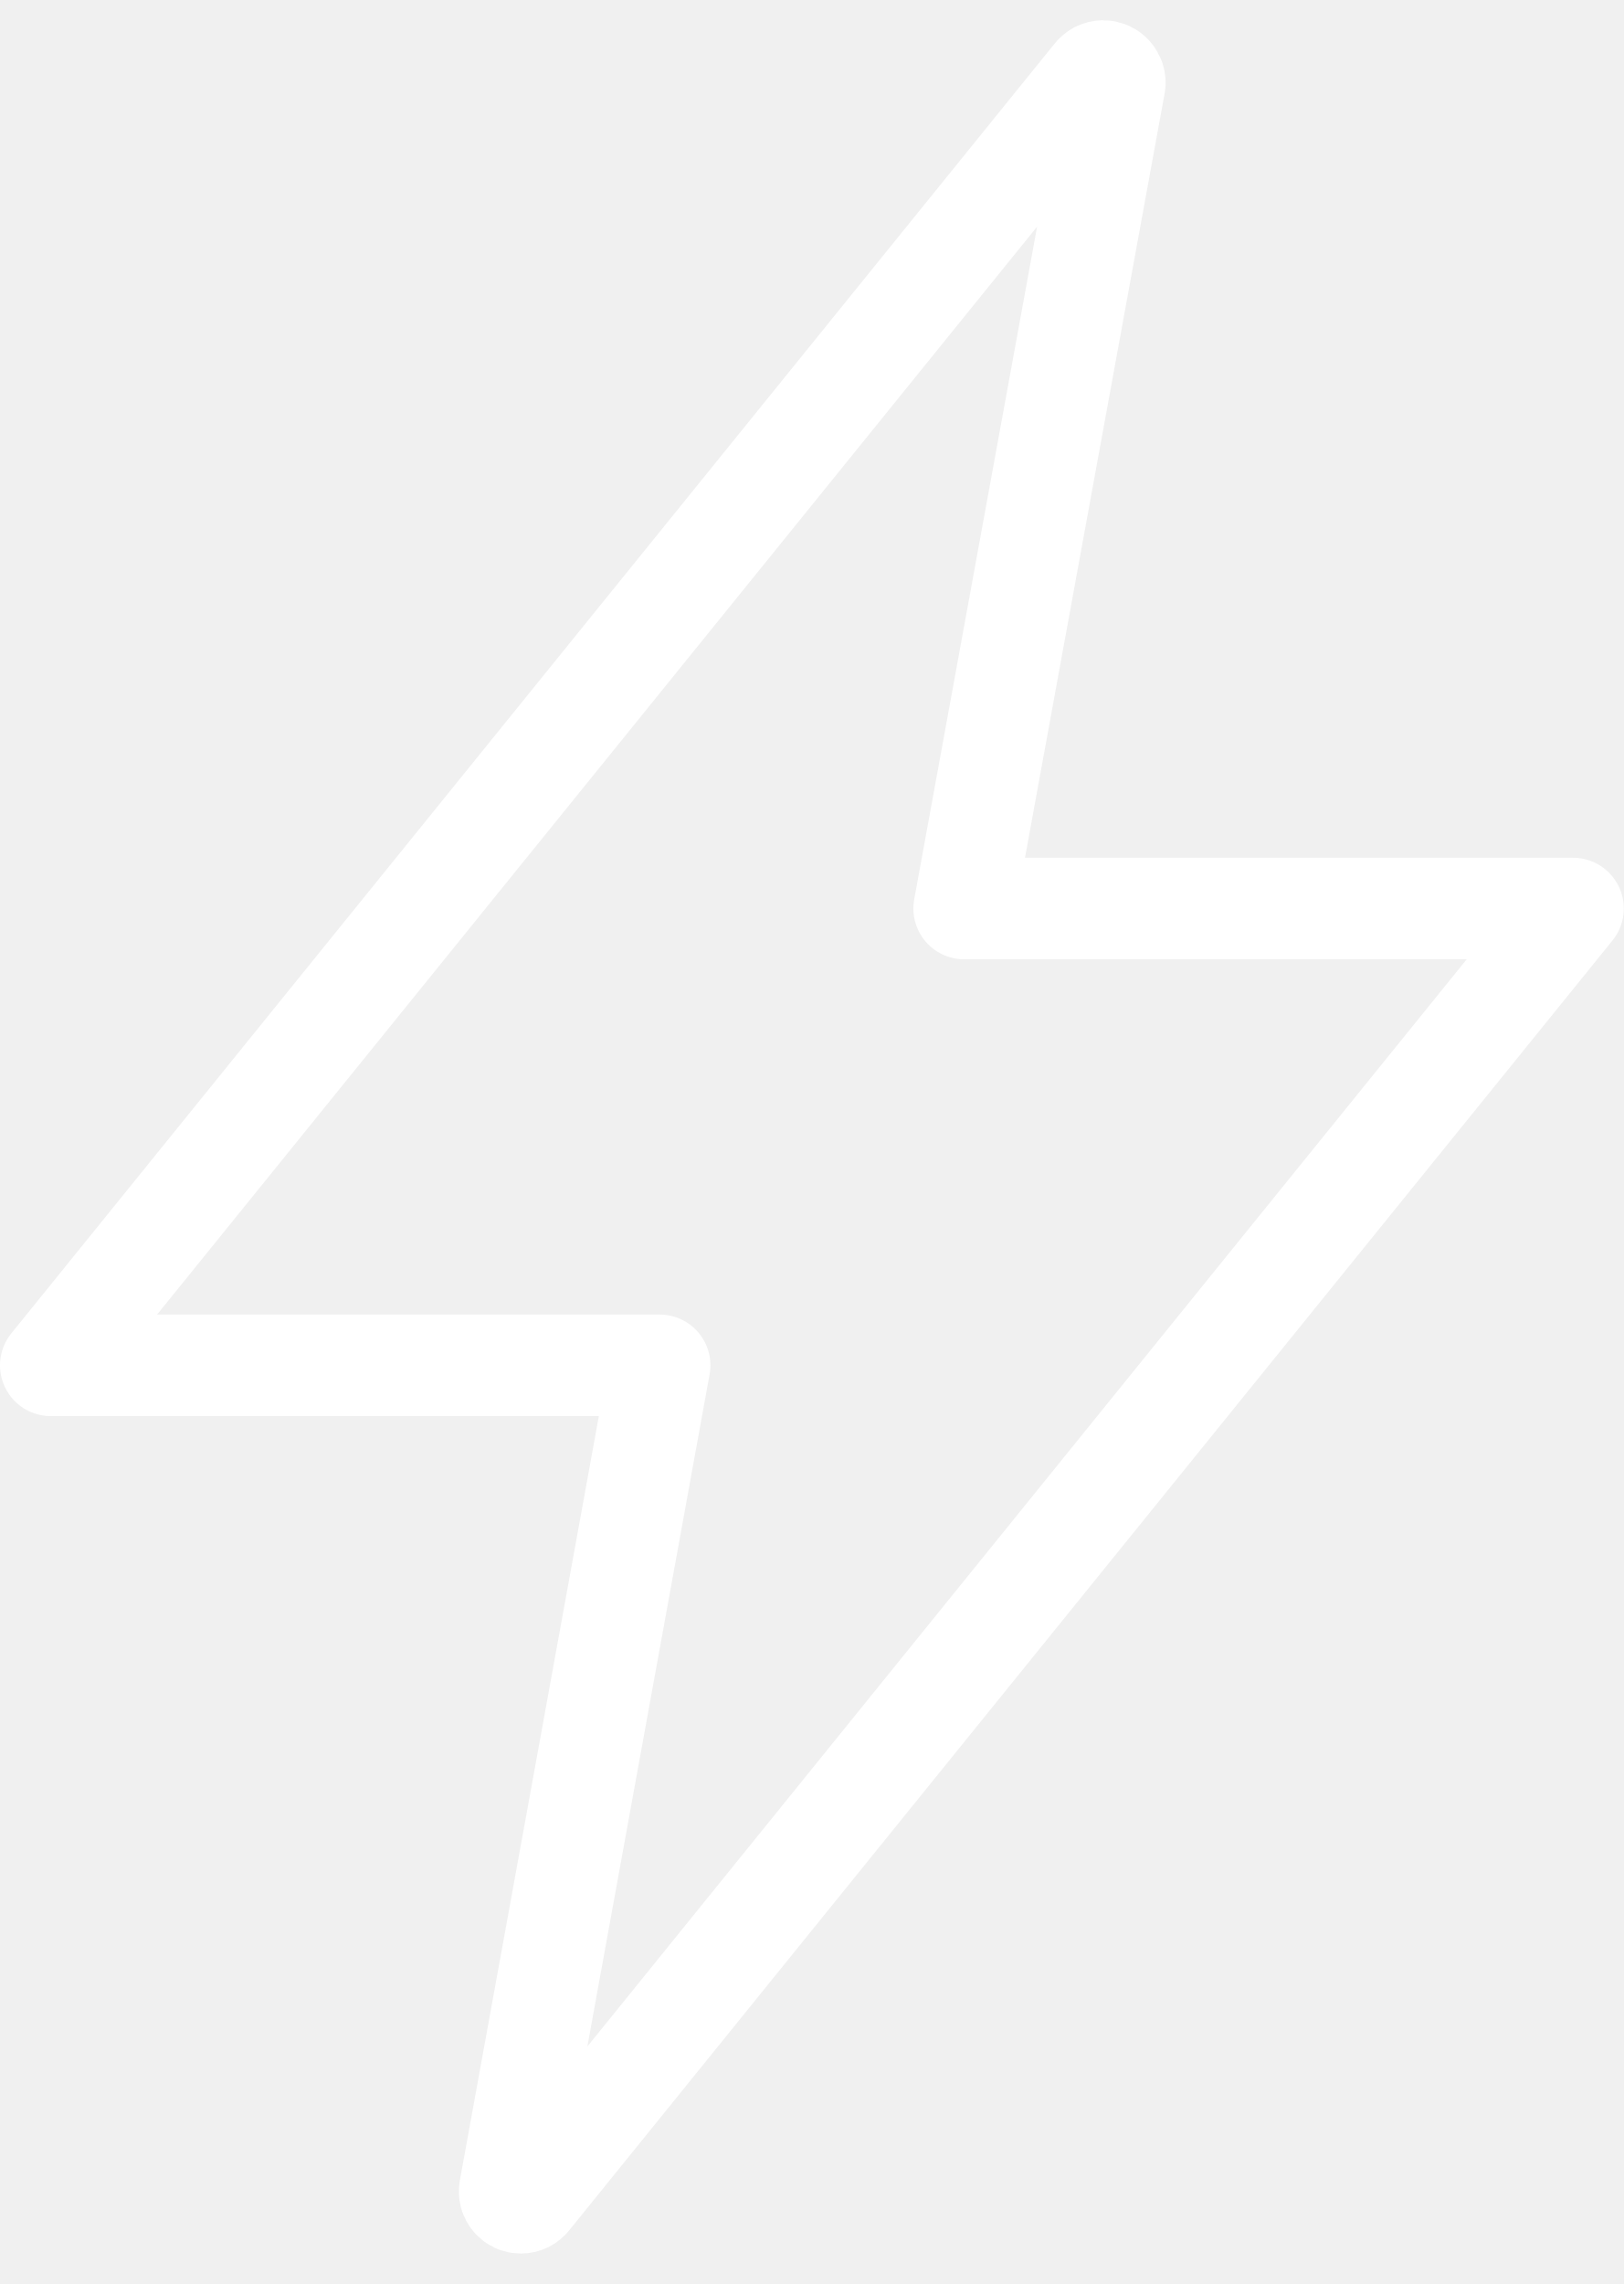
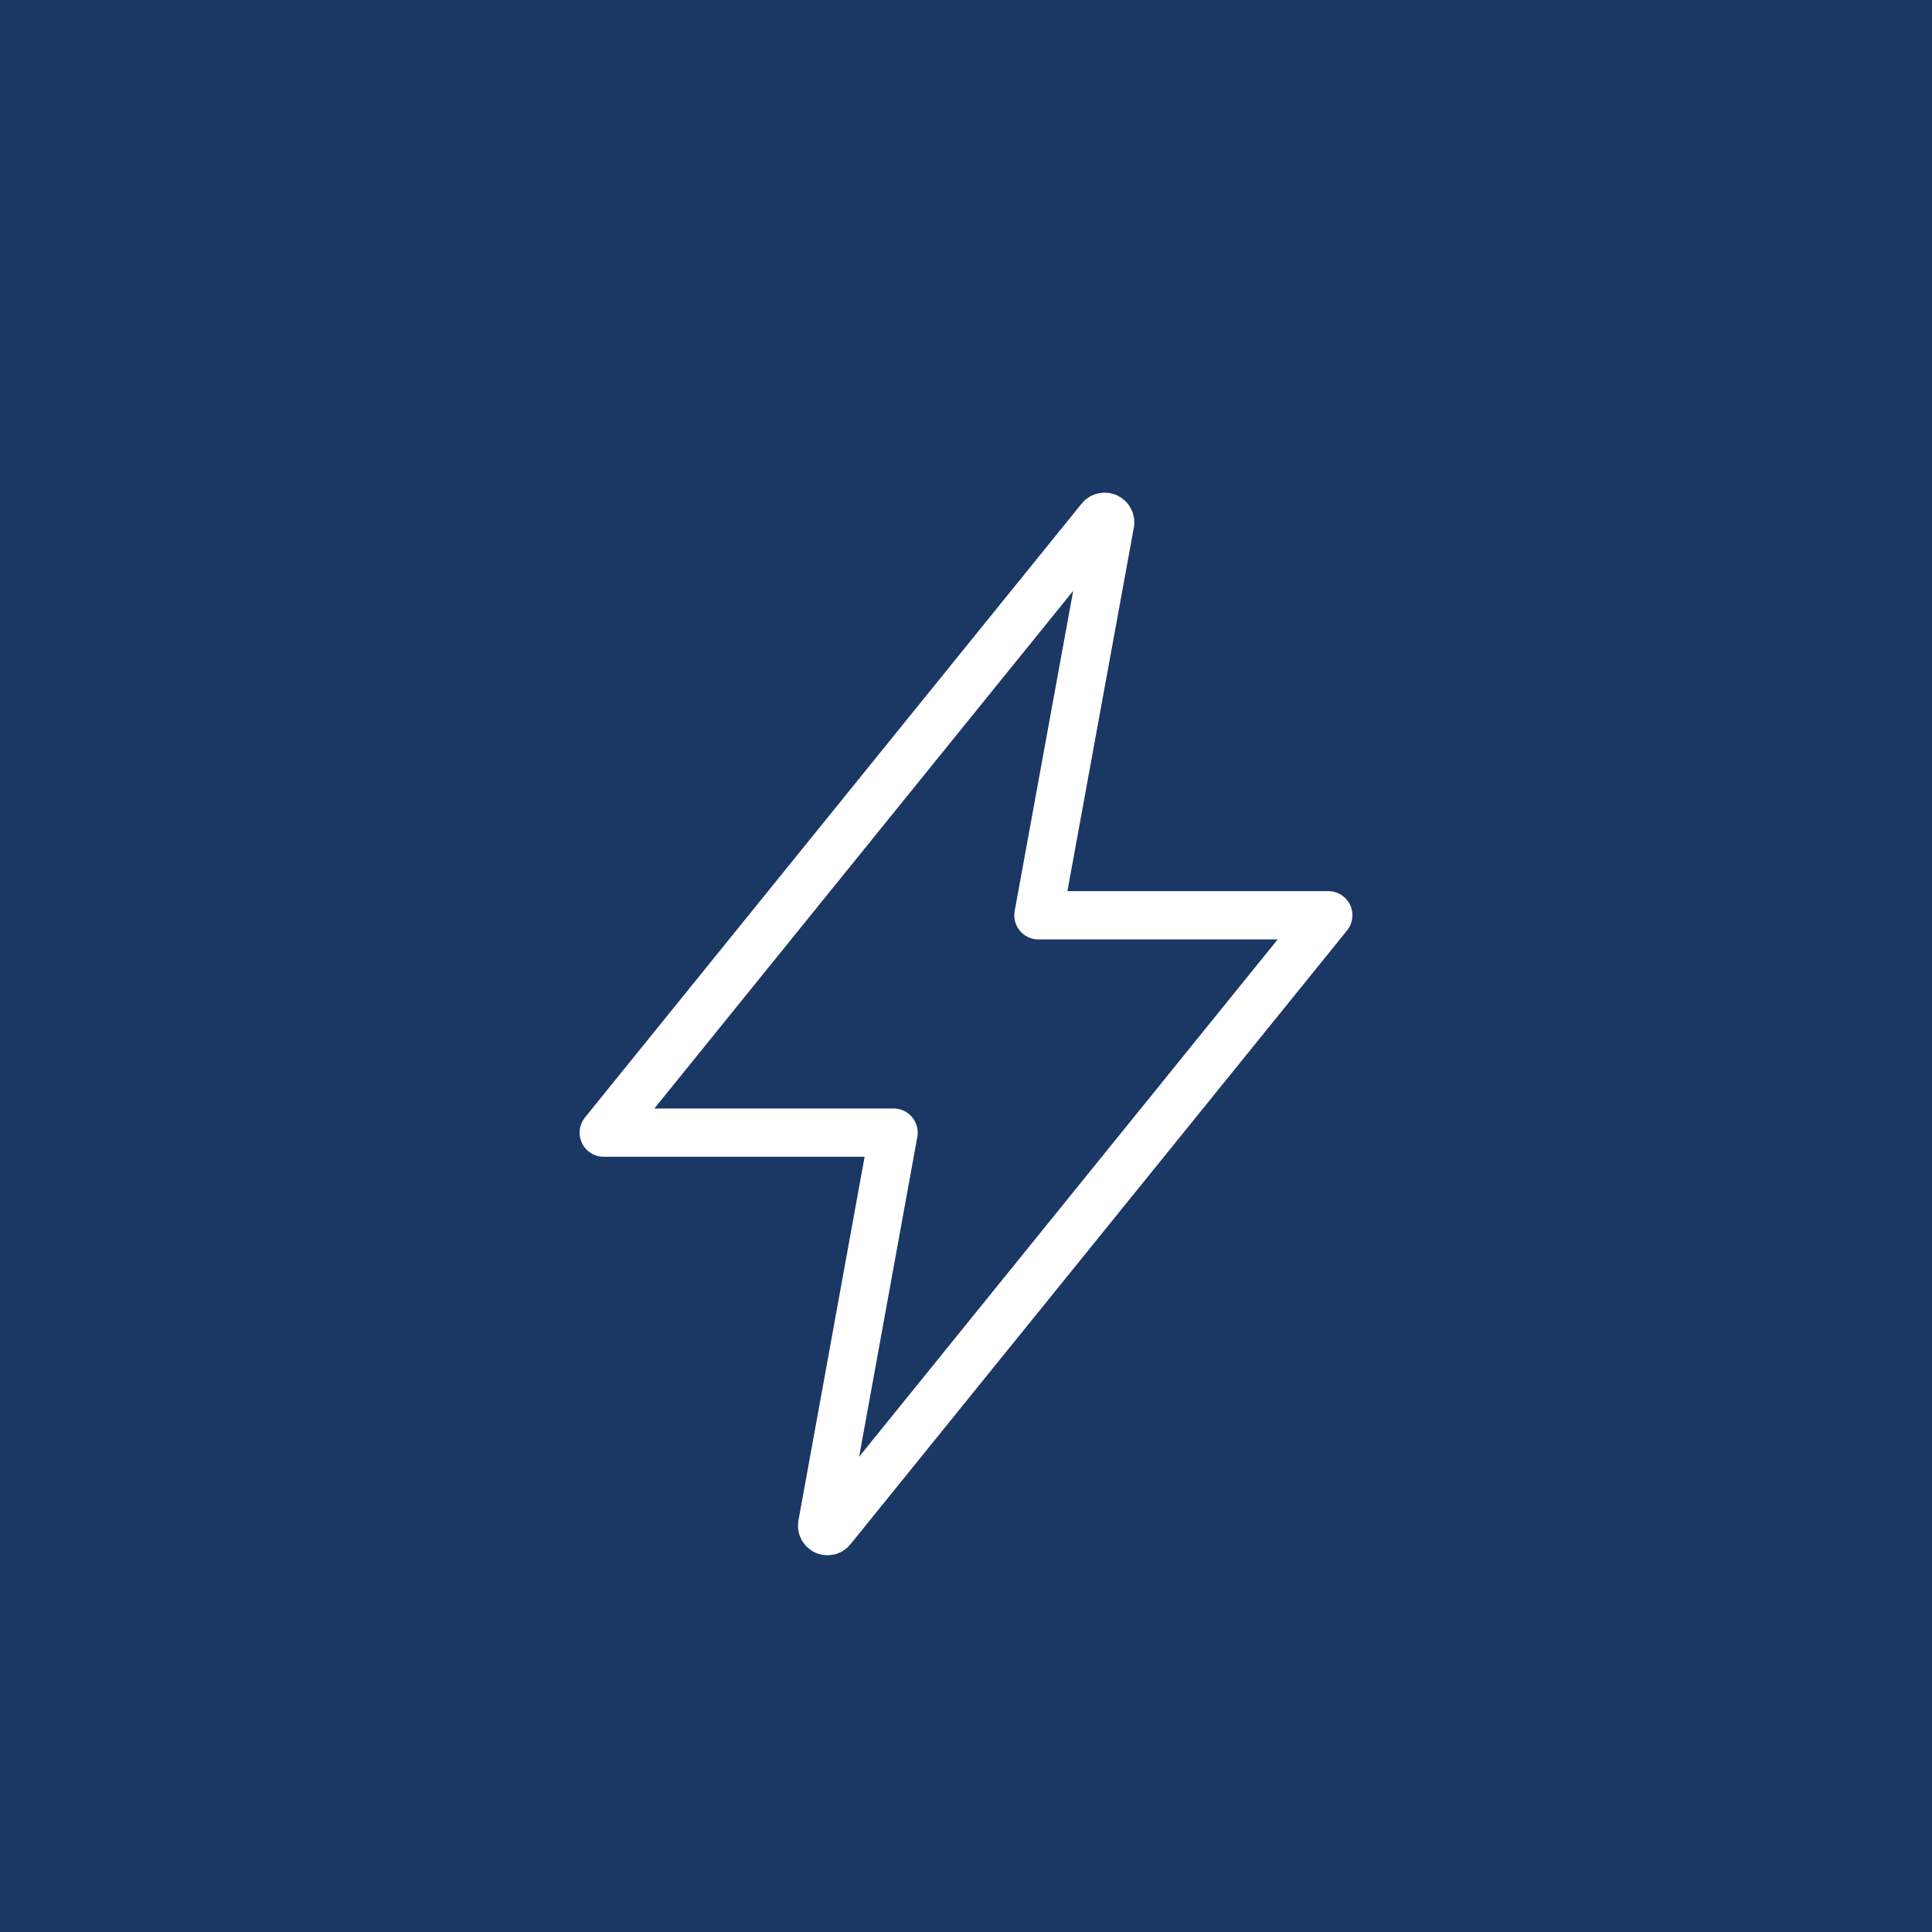
- <svg xmlns="http://www.w3.org/2000/svg" width="32" height="45" viewBox="0 0 32 45" fill="none">
-   <path d="M21.557 1.493L1 26.9H13L10.046 43.14C10.04 43.172 10.042 43.205 10.05 43.236C10.059 43.267 10.074 43.297 10.095 43.321C10.116 43.346 10.142 43.366 10.171 43.38C10.2 43.393 10.232 43.4 10.264 43.4V43.4C10.299 43.4 10.333 43.392 10.364 43.377C10.394 43.361 10.421 43.339 10.442 43.311L31 17.9H19L21.968 1.657C21.973 1.625 21.97 1.592 21.96 1.561C21.95 1.53 21.934 1.501 21.912 1.477C21.891 1.452 21.864 1.433 21.834 1.419C21.805 1.406 21.772 1.399 21.74 1.399V1.399C21.704 1.4 21.669 1.408 21.637 1.424C21.605 1.441 21.578 1.464 21.557 1.493V1.493Z" stroke="white" stroke-width="2" stroke-linecap="round" stroke-linejoin="round" />
+ <svg xmlns="http://www.w3.org/2000/svg" width="80" height="80" viewBox="0 0 80 80" fill="none">
+   <rect width="80" height="80" fill="#1B3764" />
+   <path d="M45.557 21.493L25 46.9H37L34.046 63.14C34.041 63.172 34.042 63.205 34.05 63.236C34.059 63.267 34.074 63.297 34.095 63.321C34.115 63.346 34.142 63.366 34.171 63.38C34.2 63.393 34.232 63.4 34.264 63.4C34.299 63.4 34.333 63.392 34.364 63.377C34.394 63.361 34.421 63.339 34.442 63.311L55.001 37.9H43L45.968 21.657C45.972 21.625 45.969 21.592 45.96 21.561C45.95 21.53 45.934 21.501 45.912 21.477C45.891 21.452 45.864 21.433 45.834 21.419C45.805 21.406 45.772 21.399 45.74 21.399C45.704 21.4 45.669 21.408 45.637 21.424C45.605 21.441 45.578 21.464 45.557 21.493Z" stroke="white" stroke-width="2" stroke-linecap="round" stroke-linejoin="round" />
</svg>
